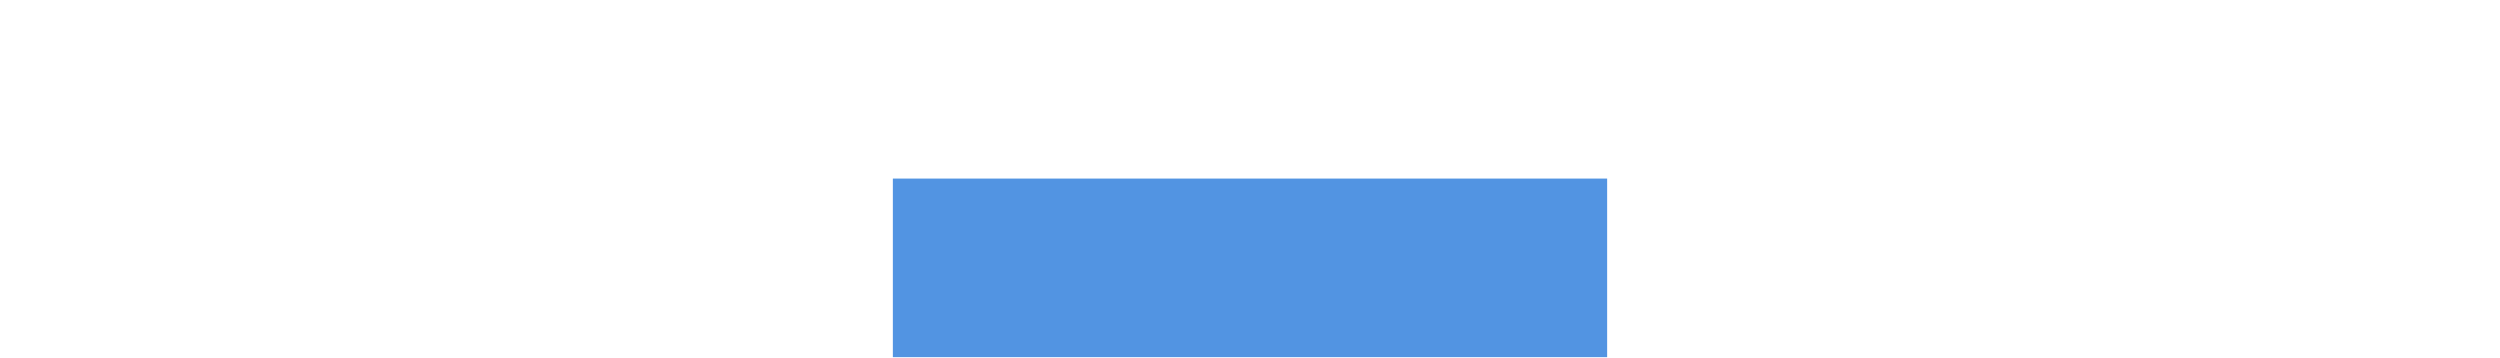
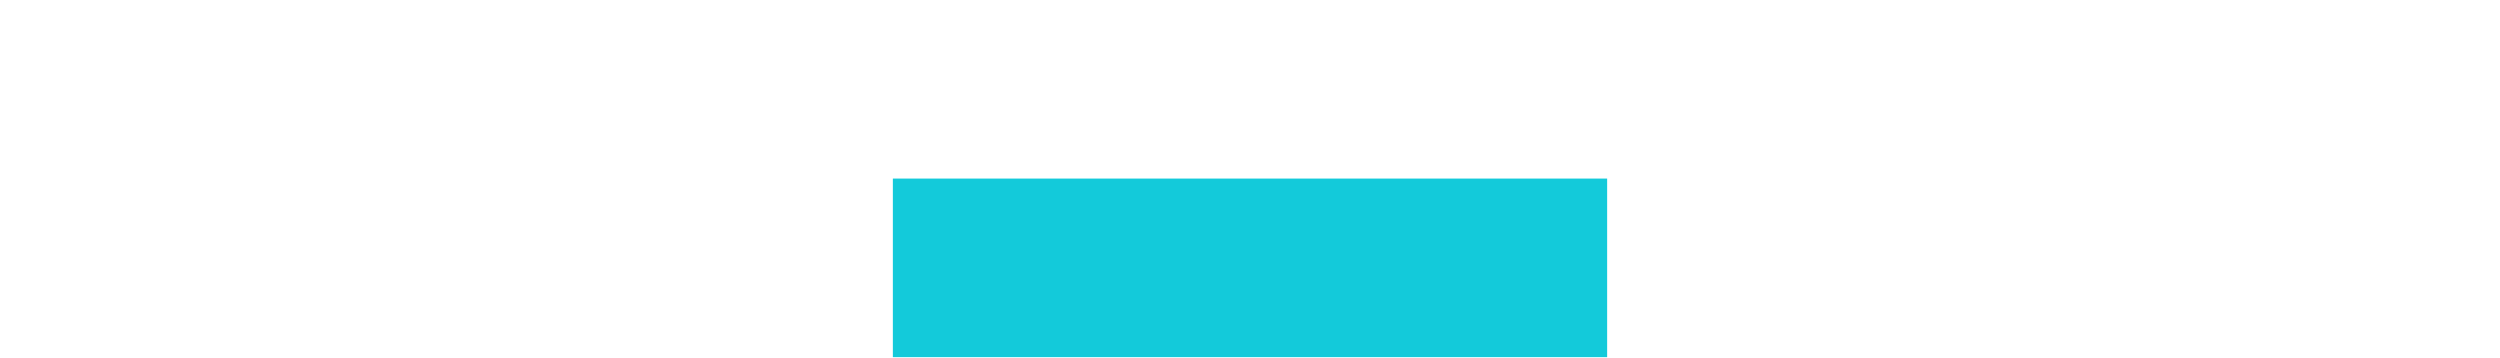
<svg xmlns="http://www.w3.org/2000/svg" xmlns:ns1="http://www.openswatchbook.org/uri/2009/osb" xmlns:xlink="http://www.w3.org/1999/xlink" width="28" height="4" id="svg11300" version="1.0" style="display:inline;enable-background:new">
  <defs id="defs3">
    <linearGradient id="selected_bg_color" ns1:paint="solid">
-       <stop style="stop-color:#5294e2;stop-opacity:1;" offset="0" id="stop4137" />
+       <stop style="stop-color:#13cada;stop-opacity:1;" offset="0" id="stop4137" />
    </linearGradient>
    <linearGradient xlink:href="#selected_bg_color" id="linearGradient4139" x1="14" y1="298" x2="14" y2="300" gradientUnits="userSpaceOnUse" />
  </defs>
  <g style="display:inline" id="layer1" transform="translate(0,-296)">
    <rect style="opacity:1;fill:url(#linearGradient4139);fill-opacity:1;stroke:none" id="rect4270-9" width="8" height="2" x="10" y="298" />
  </g>
</svg>
